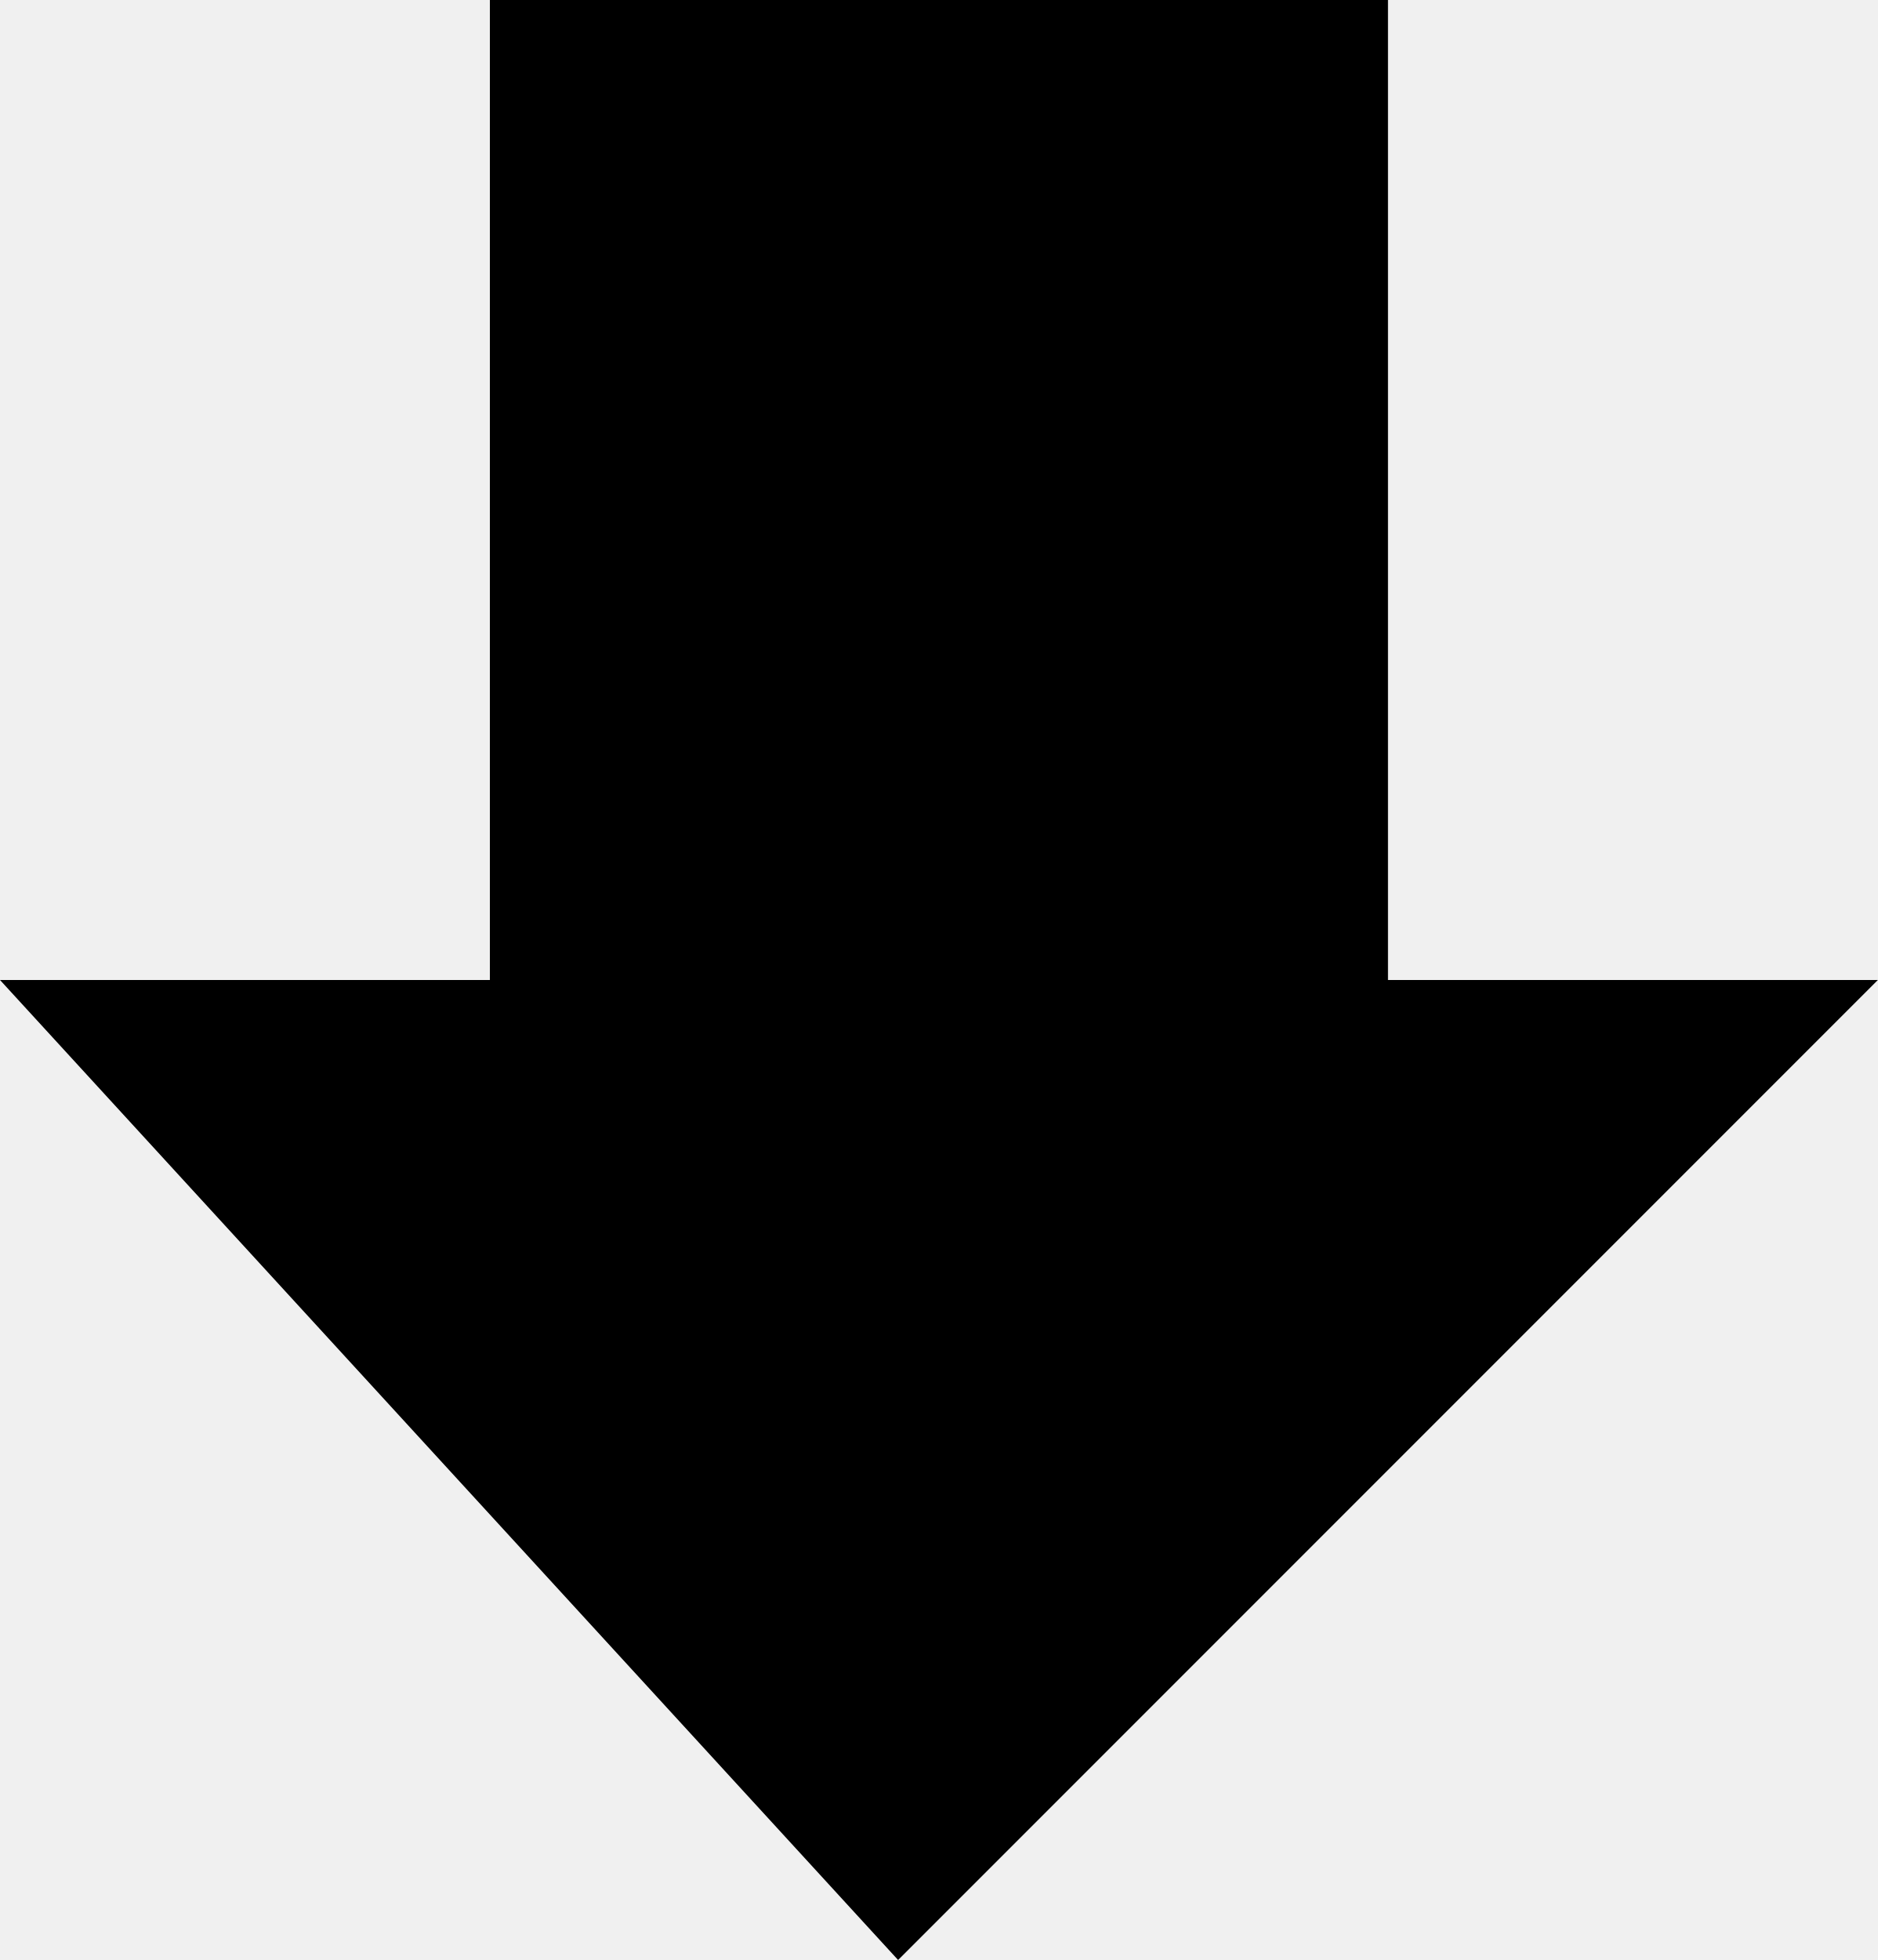
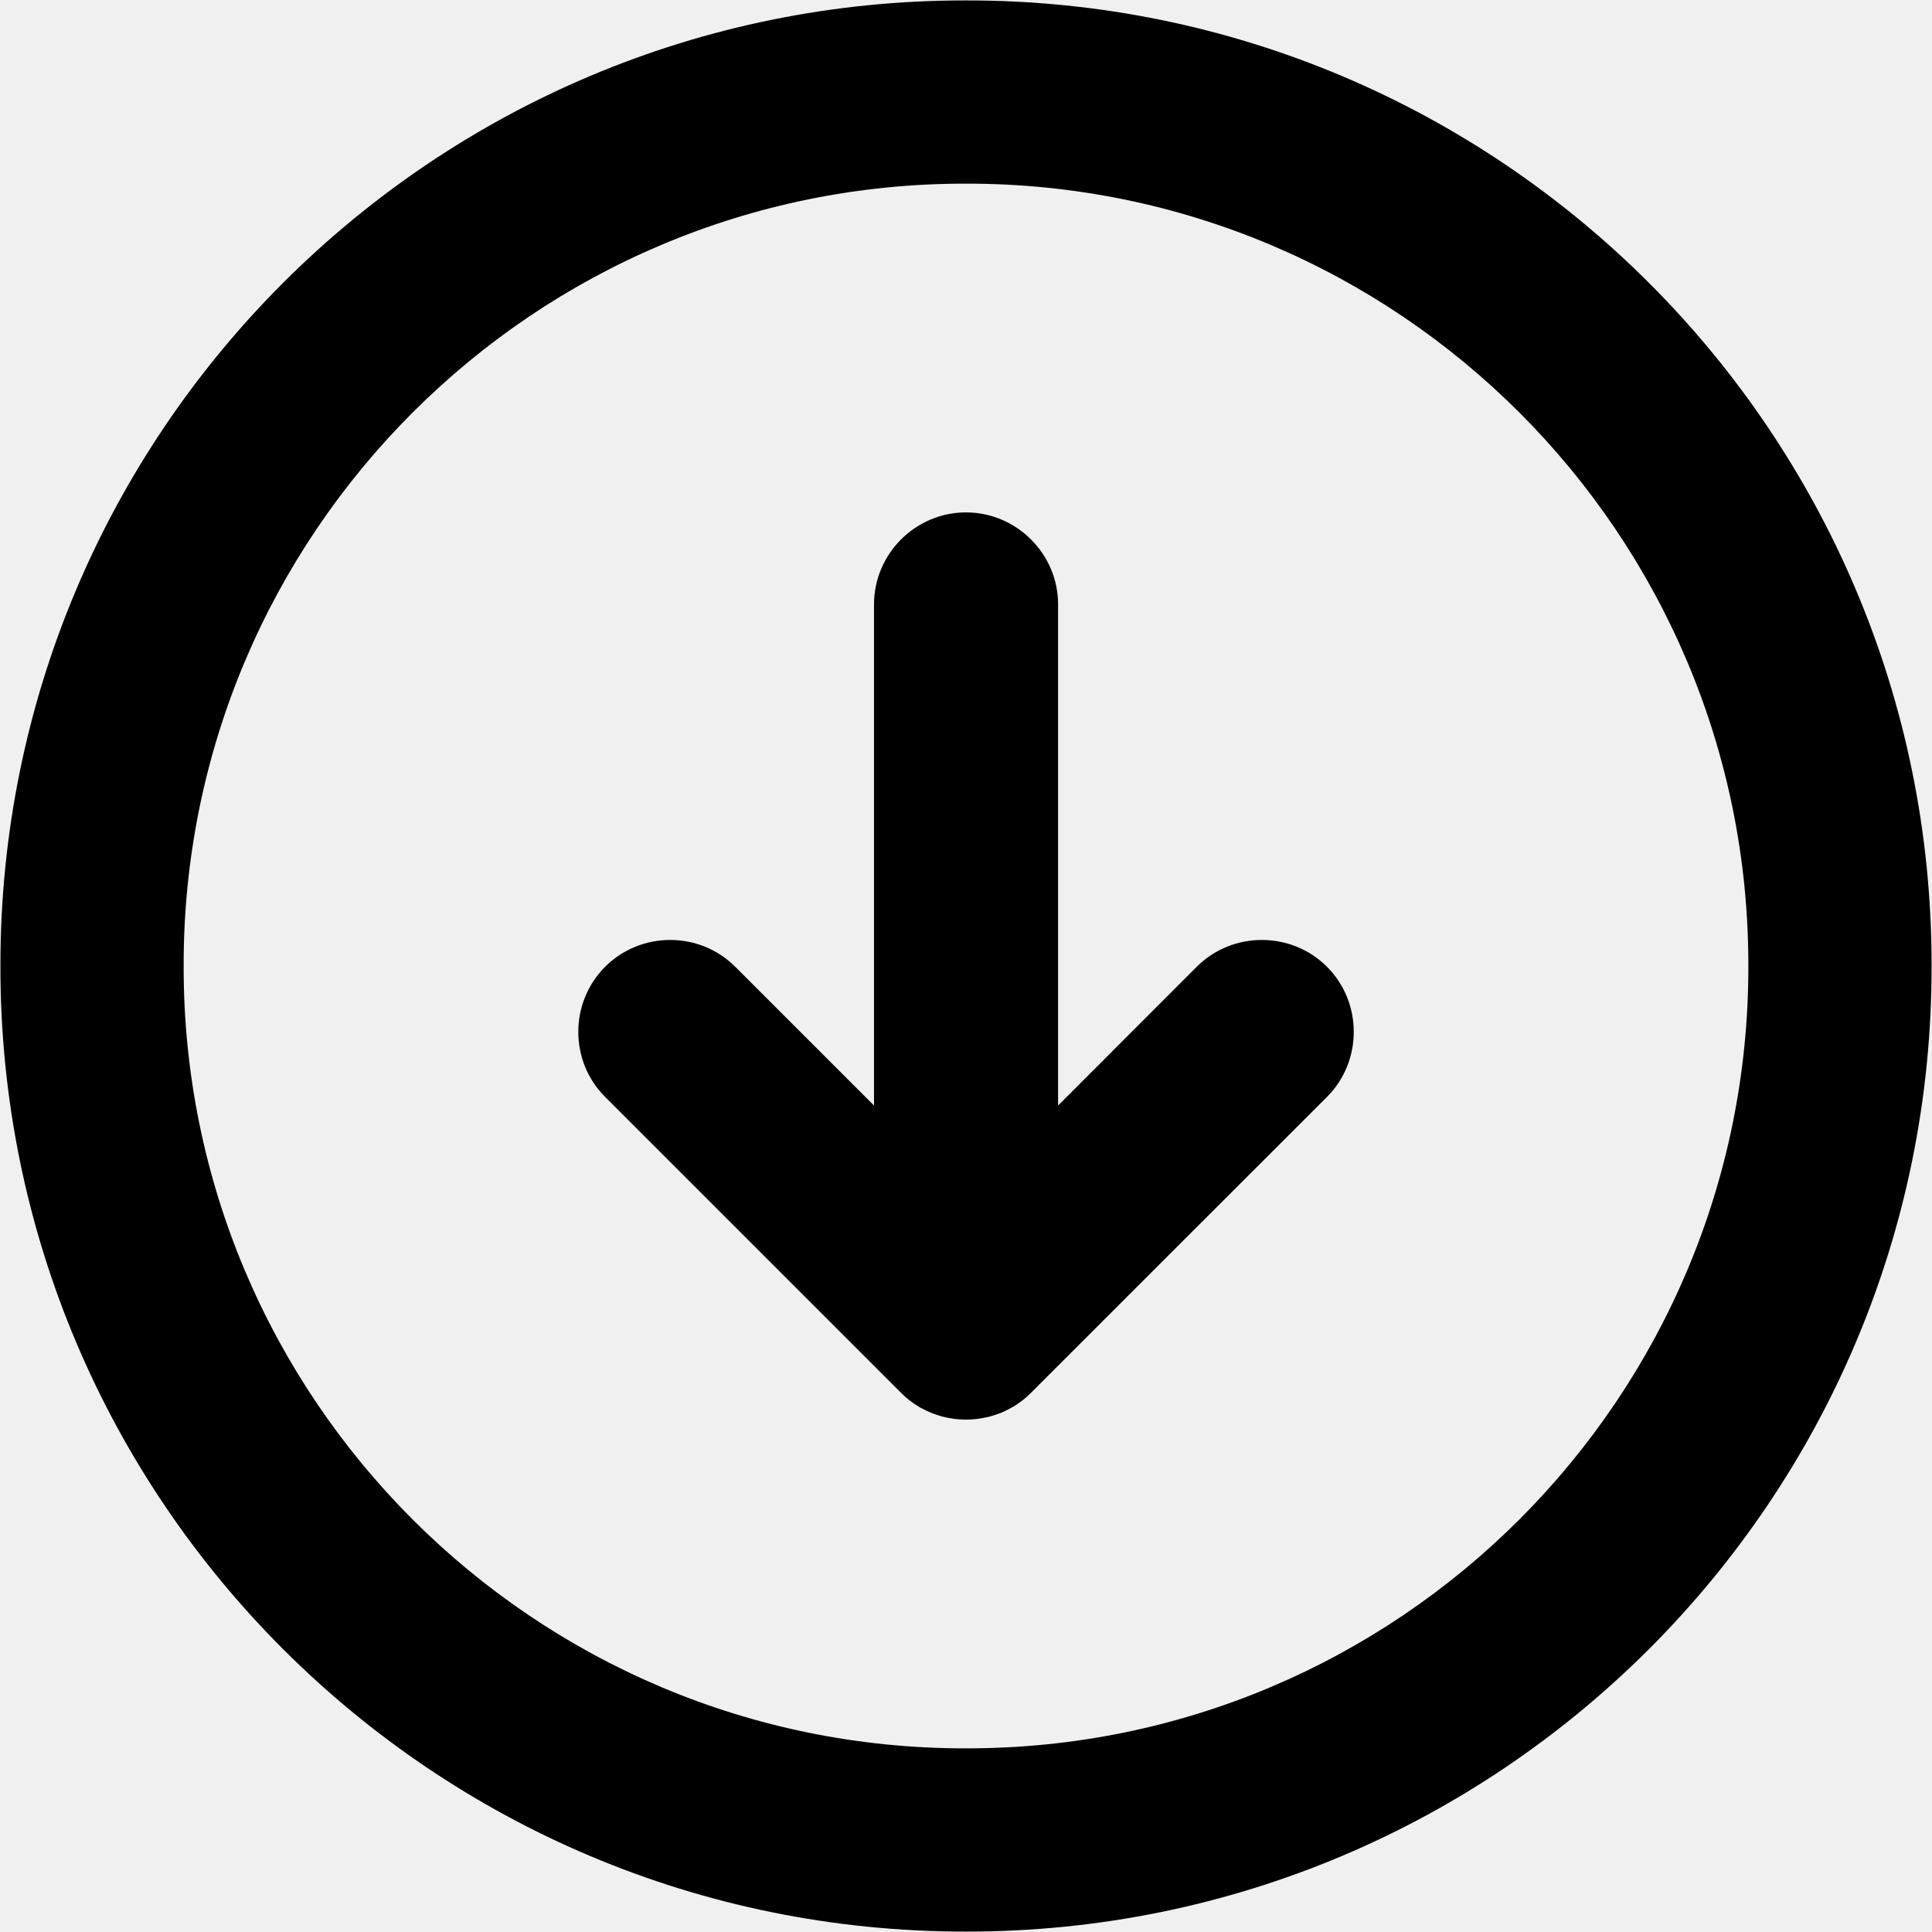
- <svg xmlns="http://www.w3.org/2000/svg" xml:space="preserve" width="24.468" height="25.532" version="1.1" style="clip-rule:evenodd;fill-rule:evenodd;image-rendering:optimizeQuality;shape-rendering:geometricPrecision;text-rendering:geometricPrecision" viewBox="0 0 0.23 0.24" id="svg10">
-   <defs id="defs4">
-     <style type="text/css" id="style2">
+ <svg xmlns="http://www.w3.org/2000/svg" xml:space="preserve" width="180px" height="180px" version="1.1" style="shape-rendering:geometricPrecision; text-rendering:geometricPrecision; image-rendering:optimizeQuality; fill-rule:evenodd; clip-rule:evenodd" viewBox="0 0 180 180" id="svg2238">
+   <defs id="defs2230">
+     <style type="text/css" id="style2228">
   
-     .fil0 {fill:white}
+     .fil0 {fill:none}
+     .fil1 {fill:black}
   
  </style>
  </defs>
-   <path d="M 0.17,0 V 0.12 H 0.23 L 0.11,0.24 0,0.12 H 0.06 V 0 Z" id="path841" />
+   <g id="Layer_x0020_1">
+     <rect class="fil0" width="180" height="180" id="rect2233" />
+     <path class="fil1" d="m 90,179.96 c -49.69,0.06 -90.02,-40.27 -89.96,-89.96 -0.06,-49.69 40.27,-90.02 89.96,-89.96 49.69,-0.06 90.03,40.27 89.96,89.96 0.07,49.69 -40.27,90.02 -89.96,89.96 z m 21.5,-89.89 -12.92,12.93 V 56.31 c 0,-4.71 -3.87,-8.57 -8.58,-8.57 -4.71,0 -8.57,3.86 -8.57,8.57 v 46.69 l -12.93,-12.93 c -3.33,-3.33 -8.79,-3.33 -12.12,0 -3.33,3.33 -3.34,8.8 0,12.13 l 27.58,27.58 c 0.48,0.48 1.04,0.93 1.66,1.29 l 0.19,0.11 0.4,0.2 0.17,0.09 0.38,0.16 0.4,0.15 0.19,0.06 0.4,0.13 0.41,0.09 0.18,0.04 0.43,0.07 0.2,0.03 0.2,0.02 0.42,0.03 0.41,0.01 0.41,-0.01 0.42,-0.03 0.2,-0.02 0.2,-0.03 0.42,-0.07 0.19,-0.04 0.4,-0.09 0.42,-0.13 0.18,-0.06 0.4,-0.14 0.38,-0.17 0.37,-0.19 0.39,-0.21 c 0.61,-0.36 1.18,-0.8 1.67,-1.3 l 0.16,-0.16 27.42,-27.41 c 3.33,-3.33 3.33,-8.8 0,-12.13 -3.33,-3.33 -8.8,-3.33 -12.13,0 z m -21.5,72.82 c -40.25,0.06 -72.95,-32.64 -72.89,-72.89 -0.06,-40.25 32.64,-72.95 72.89,-72.89 40.25,-0.06 72.95,32.64 72.89,72.89 0.06,40.25 -32.64,72.95 -72.89,72.89 z" id="path2235" />
+   </g>
</svg>
